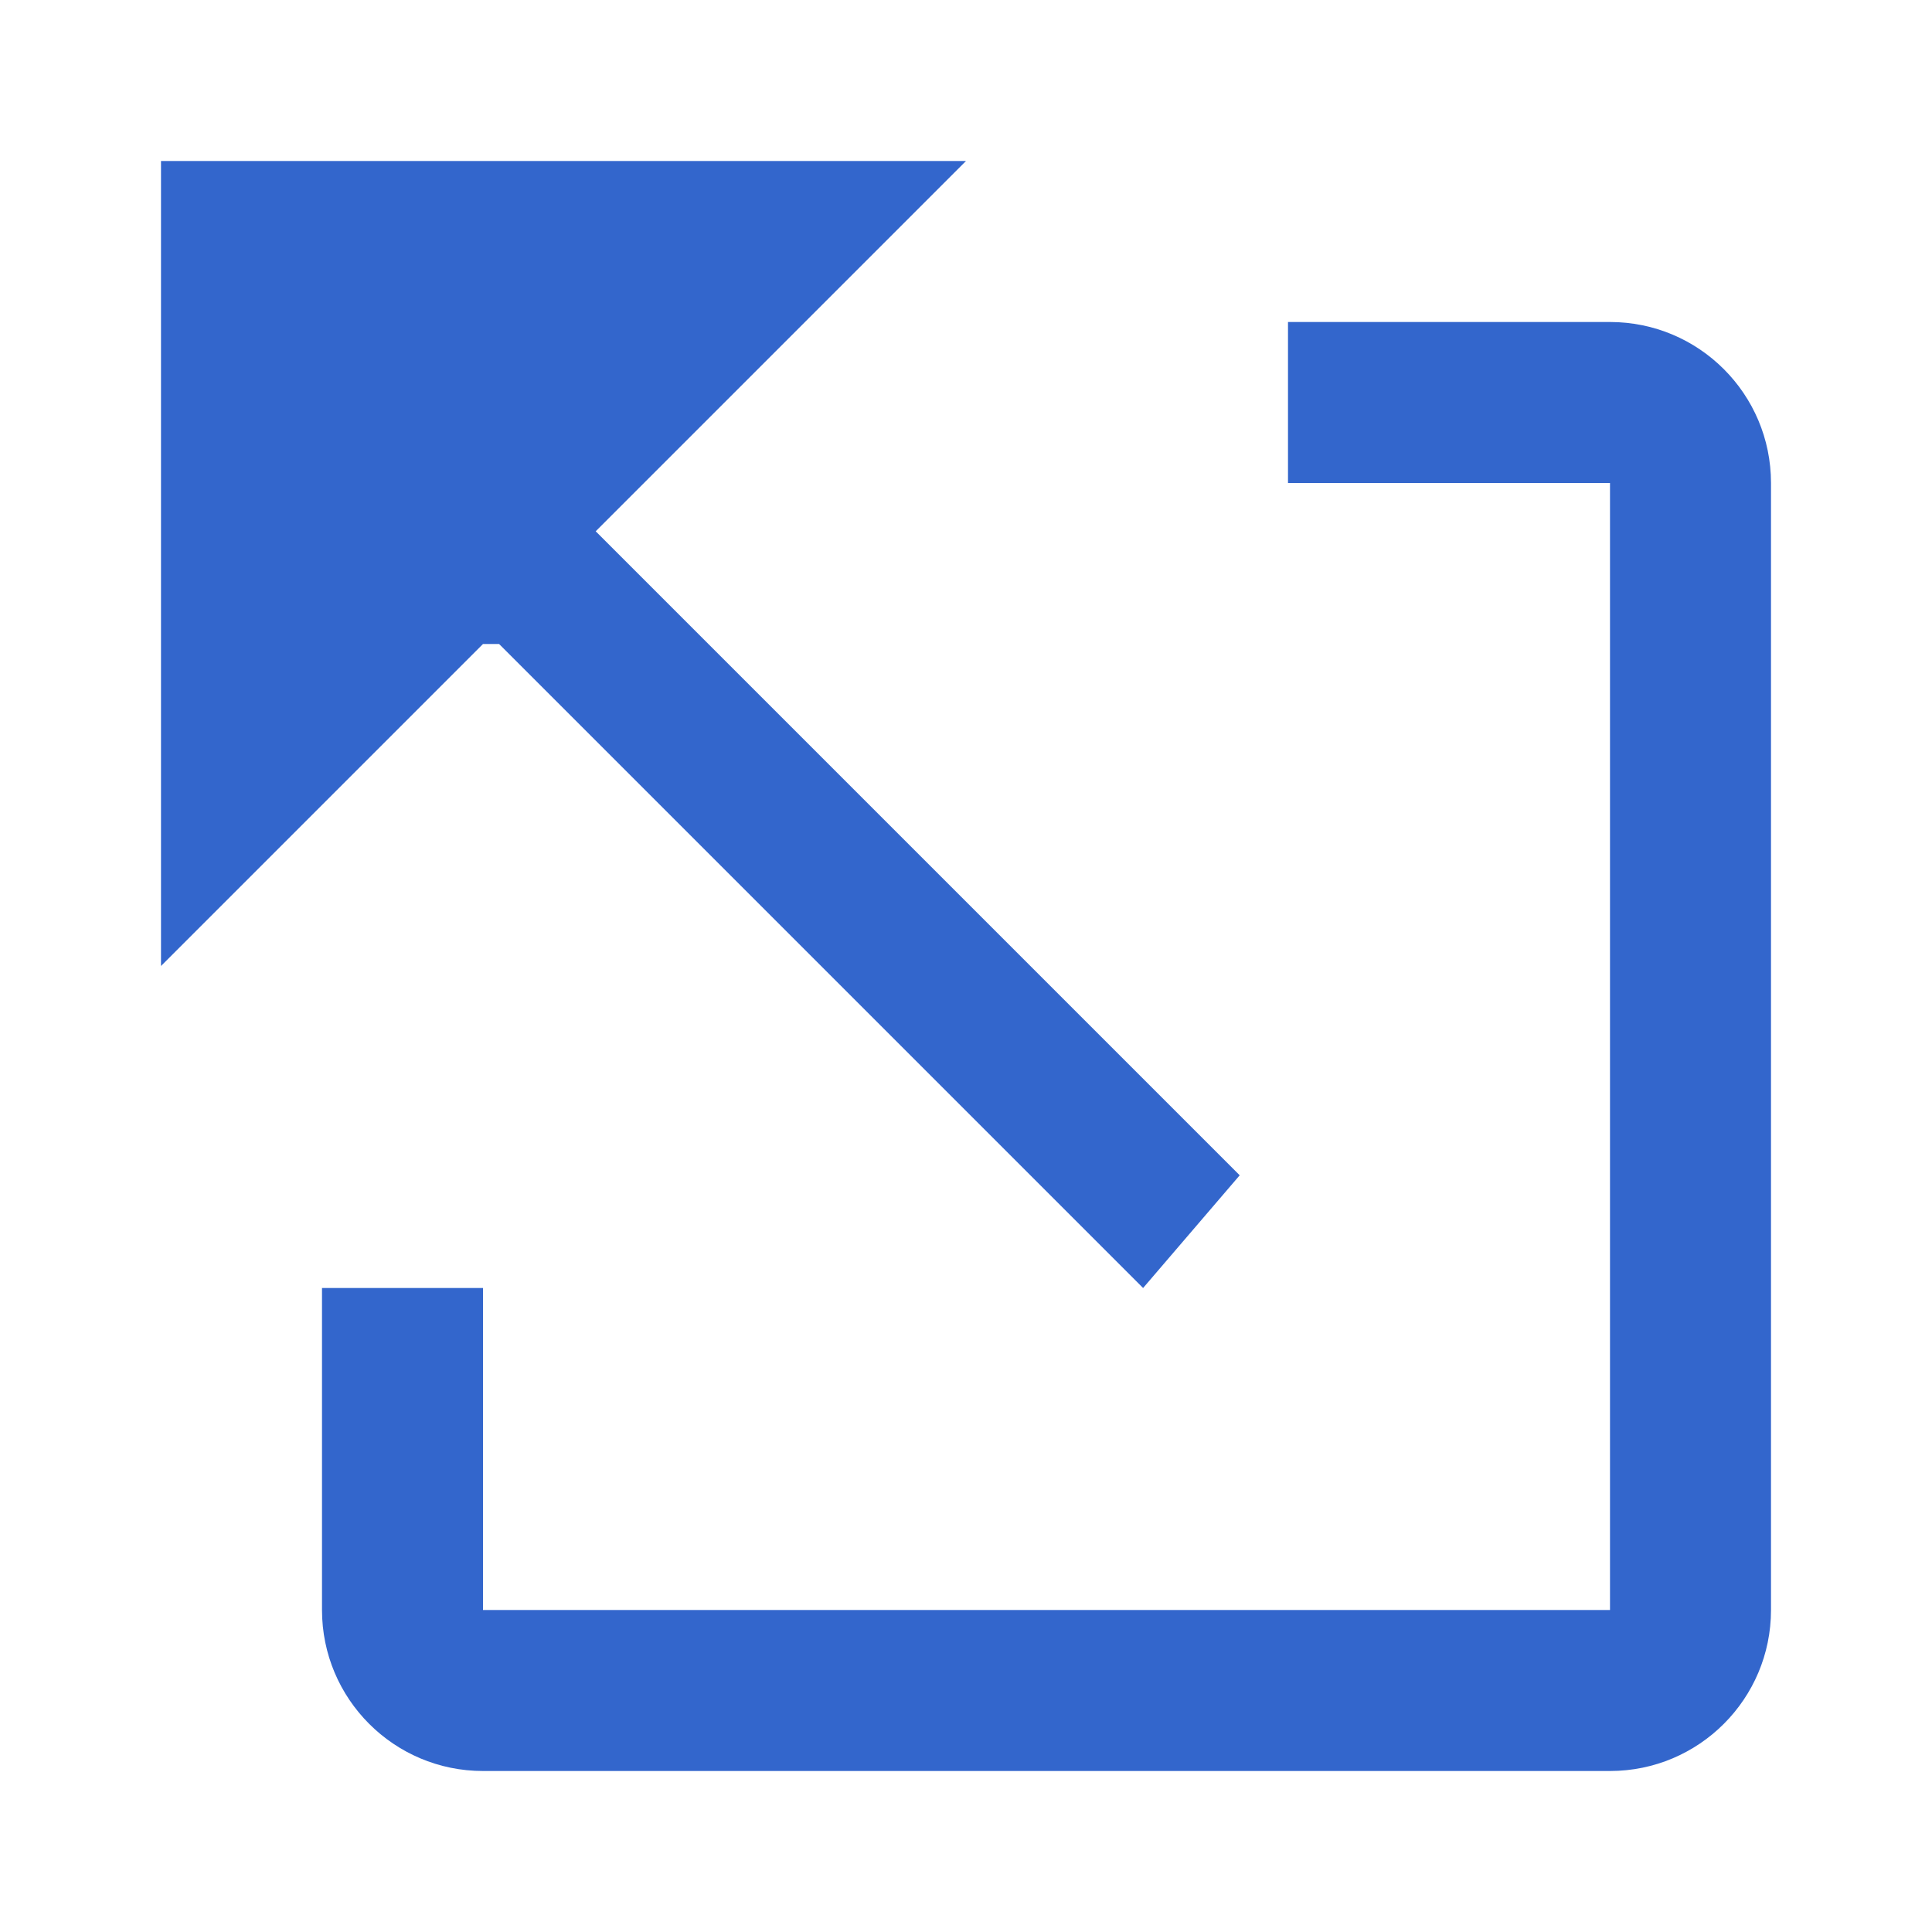
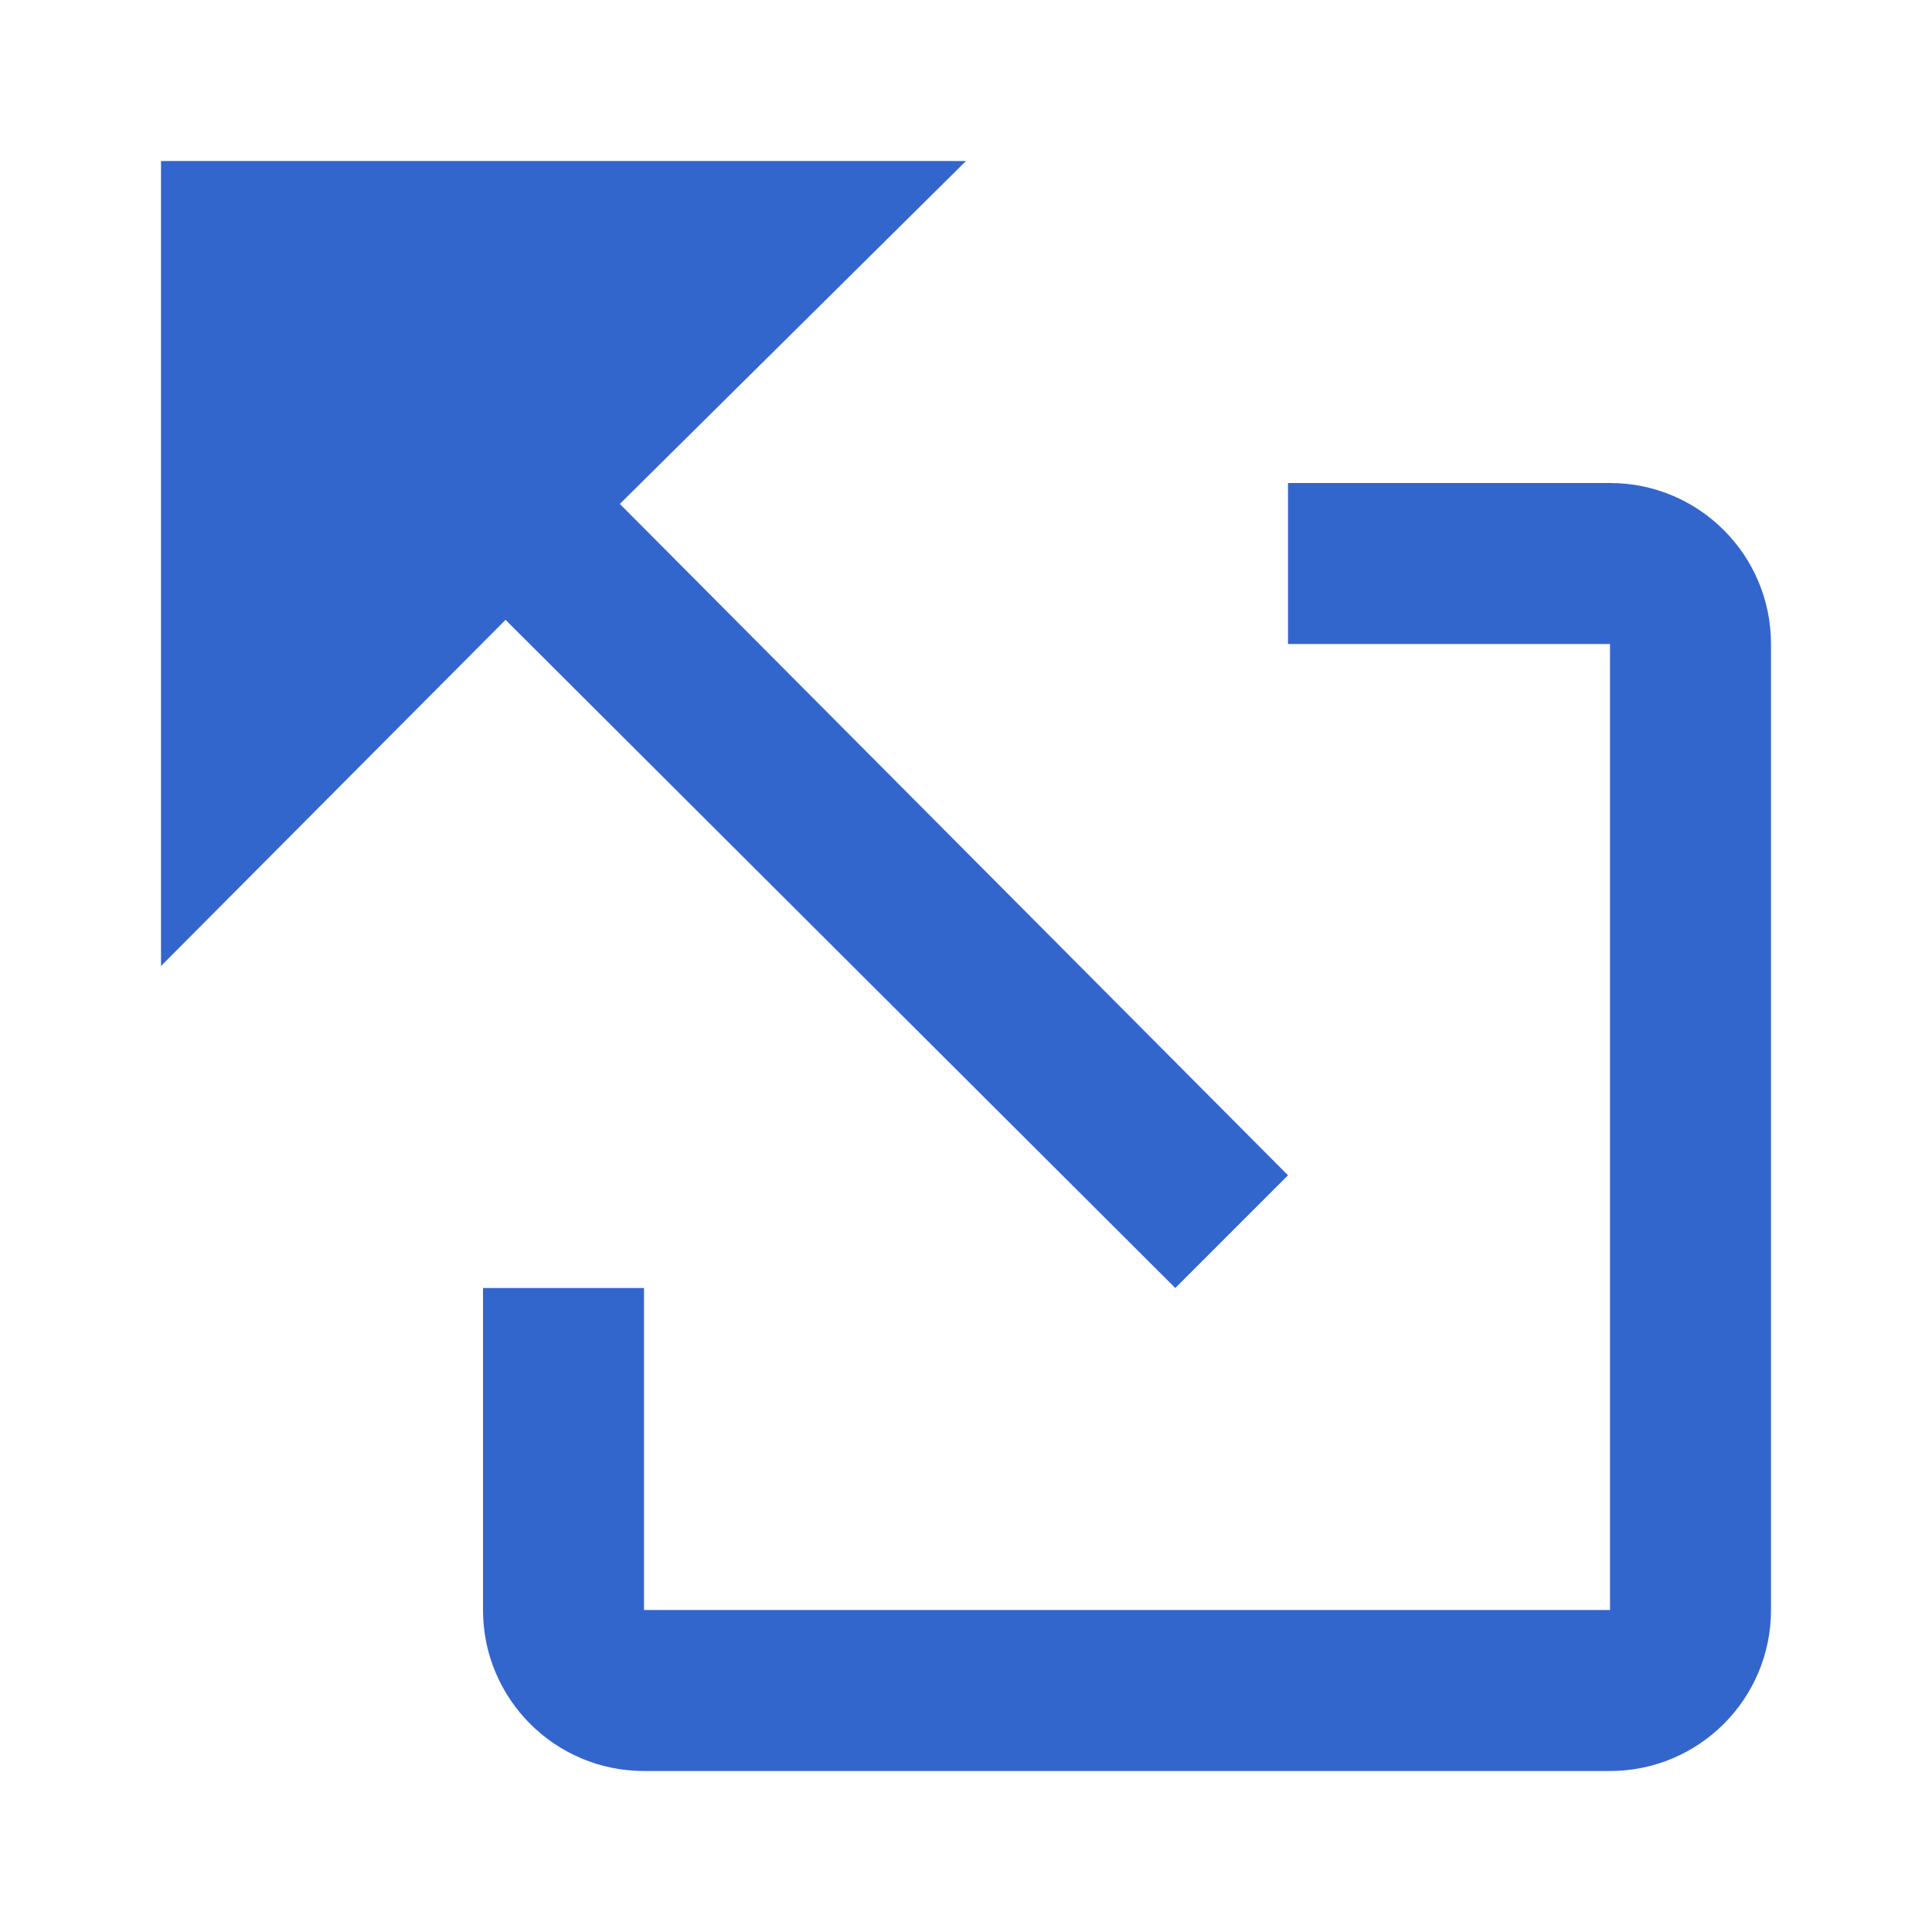
<svg xmlns="http://www.w3.org/2000/svg" width="12" height="12" viewBox="0 0 12 12">
-   <path fill="#36c" fill-rule="evenodd" d="M1 1h5L4 3l-.3.3 4 4-.6.7-4-4H3L1 6V1Zm9 1H8v1h2v7H3V8H2v2a1 1 0 0 0 1 1h7a1 1 0 0 0 1-1V3a1 1 0 0 0-1-1Z" clip-rule="evenodd" />
+   <path fill="#36c" d="M6 1H1v5l2.14-2.15L7.3 8l.7-.7-4.15-4.17L6 1Z M10 3H8v1h2v6H4V8H3v2a1 1 0 0 0 1 1h6a1 1 0 0 0 1-1V4a1 1 0 0 0-1-1Z" />
</svg>
